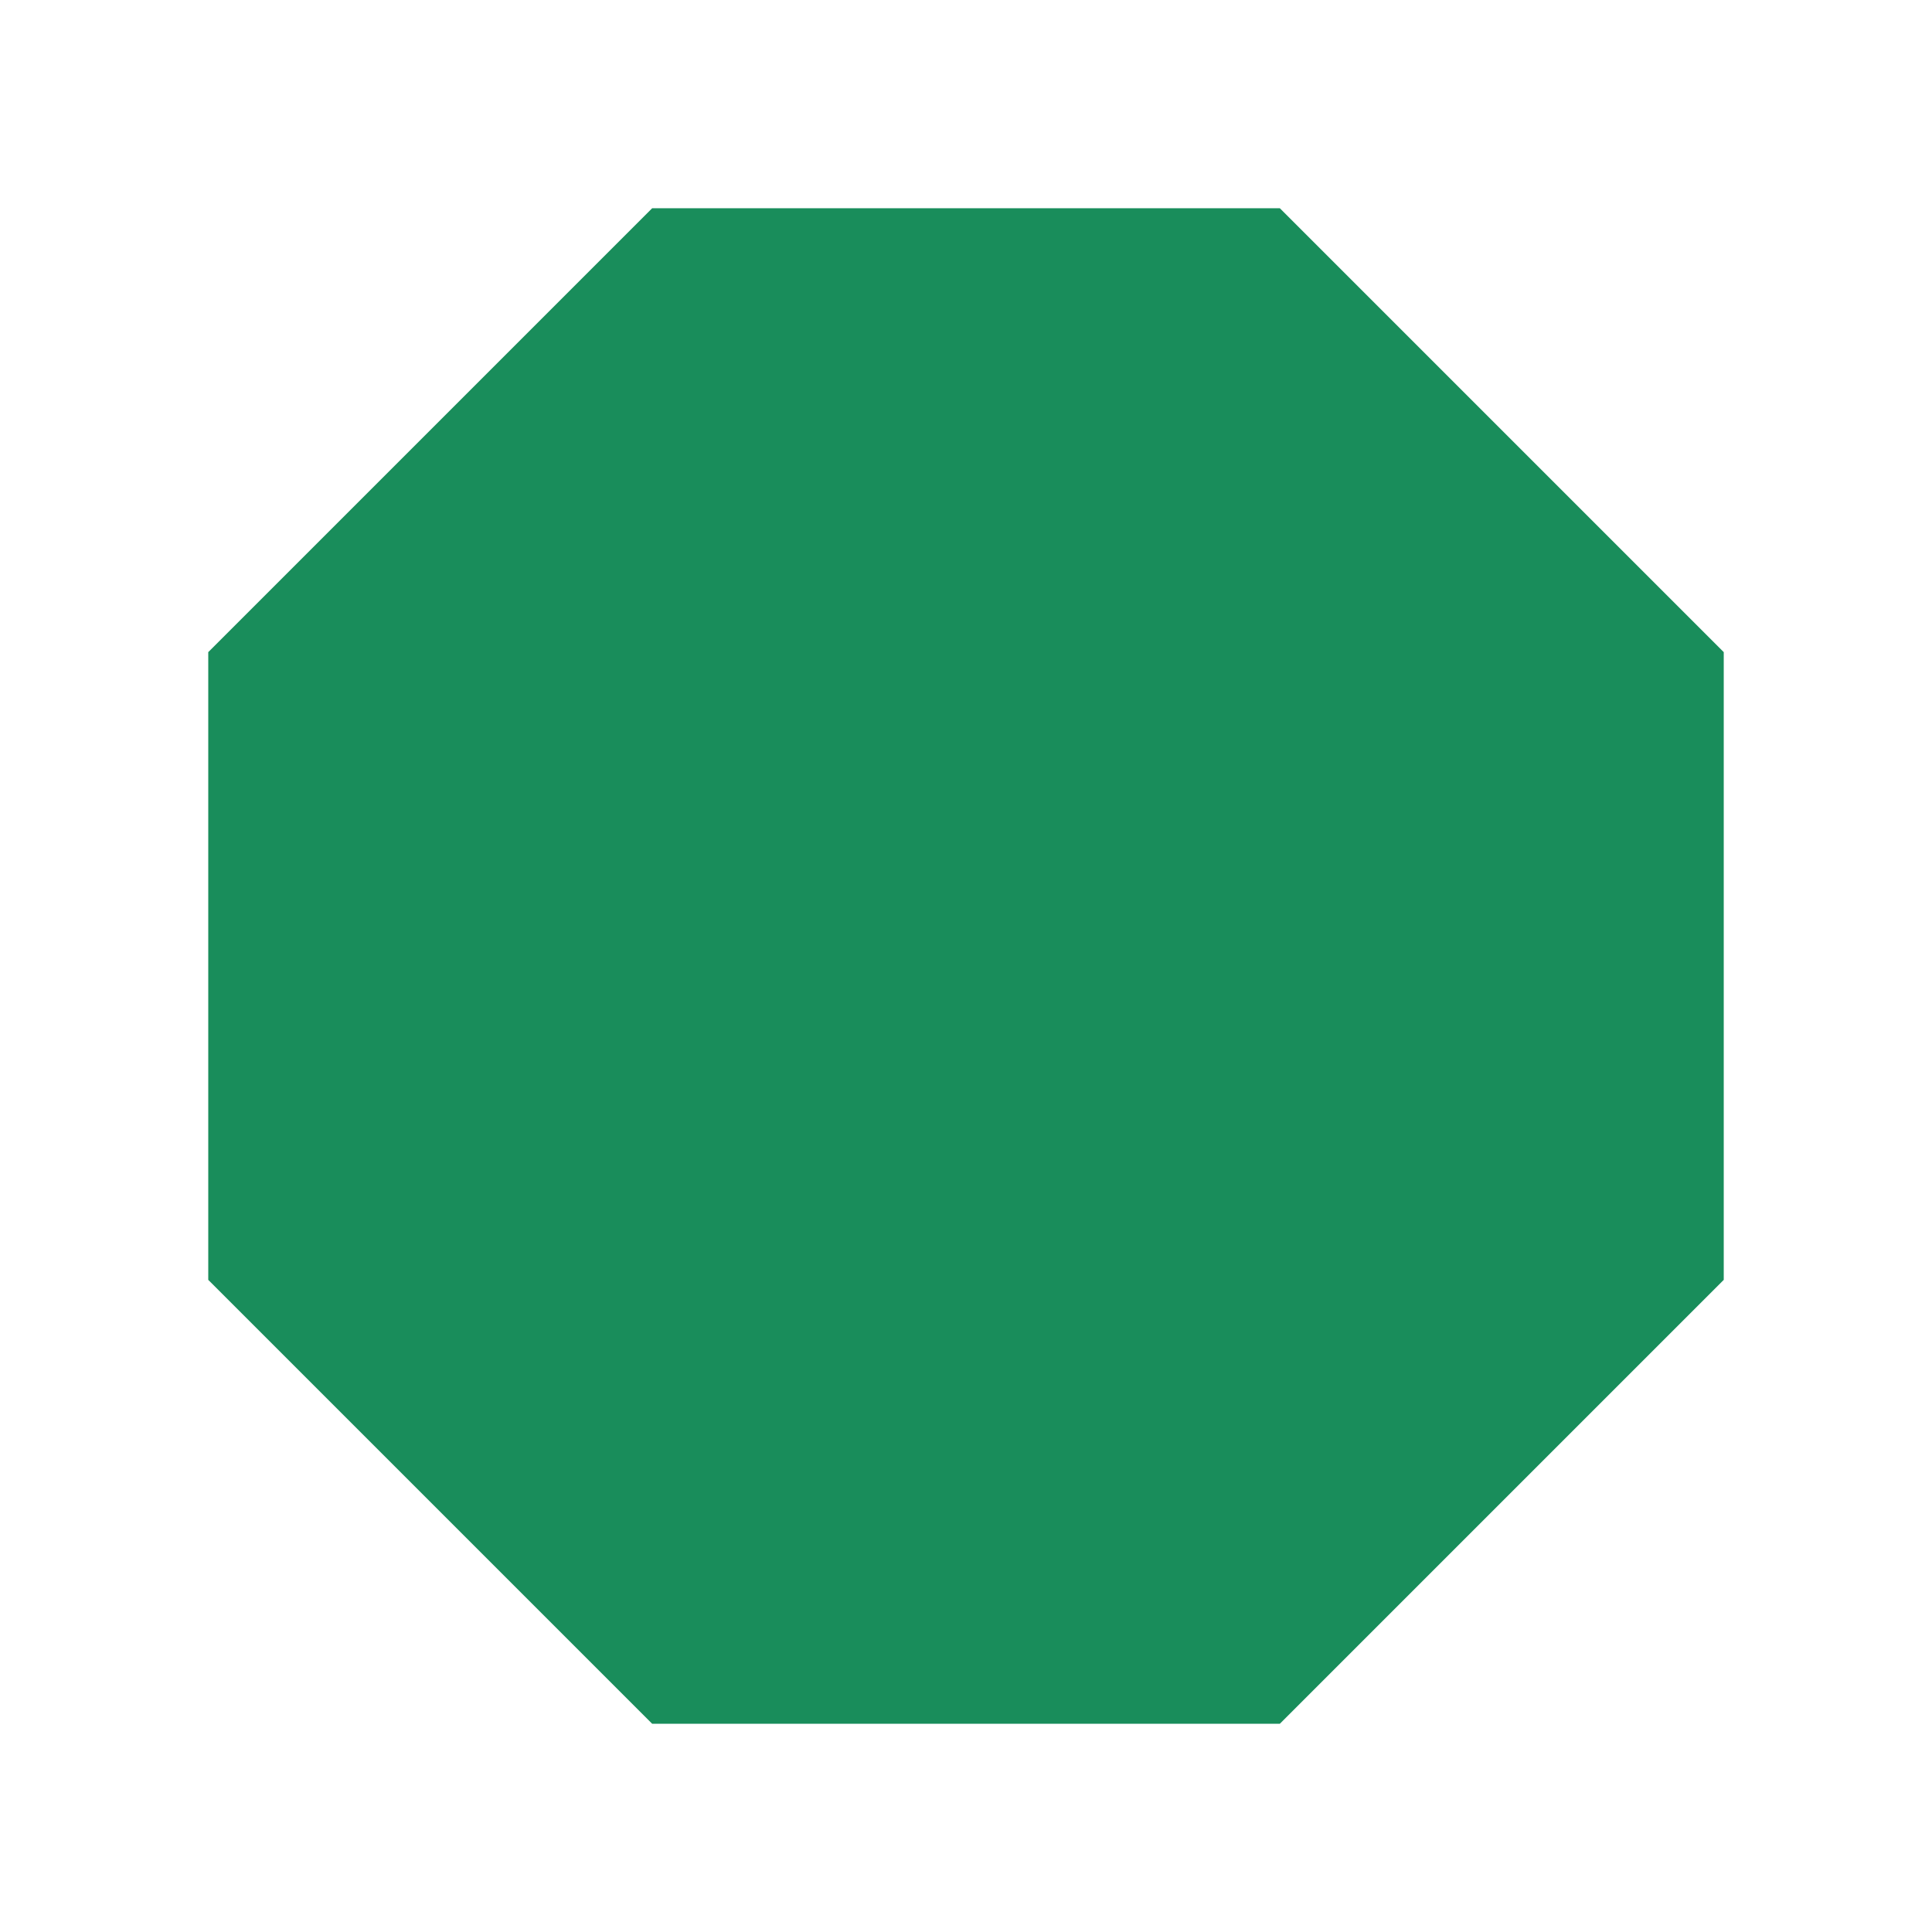
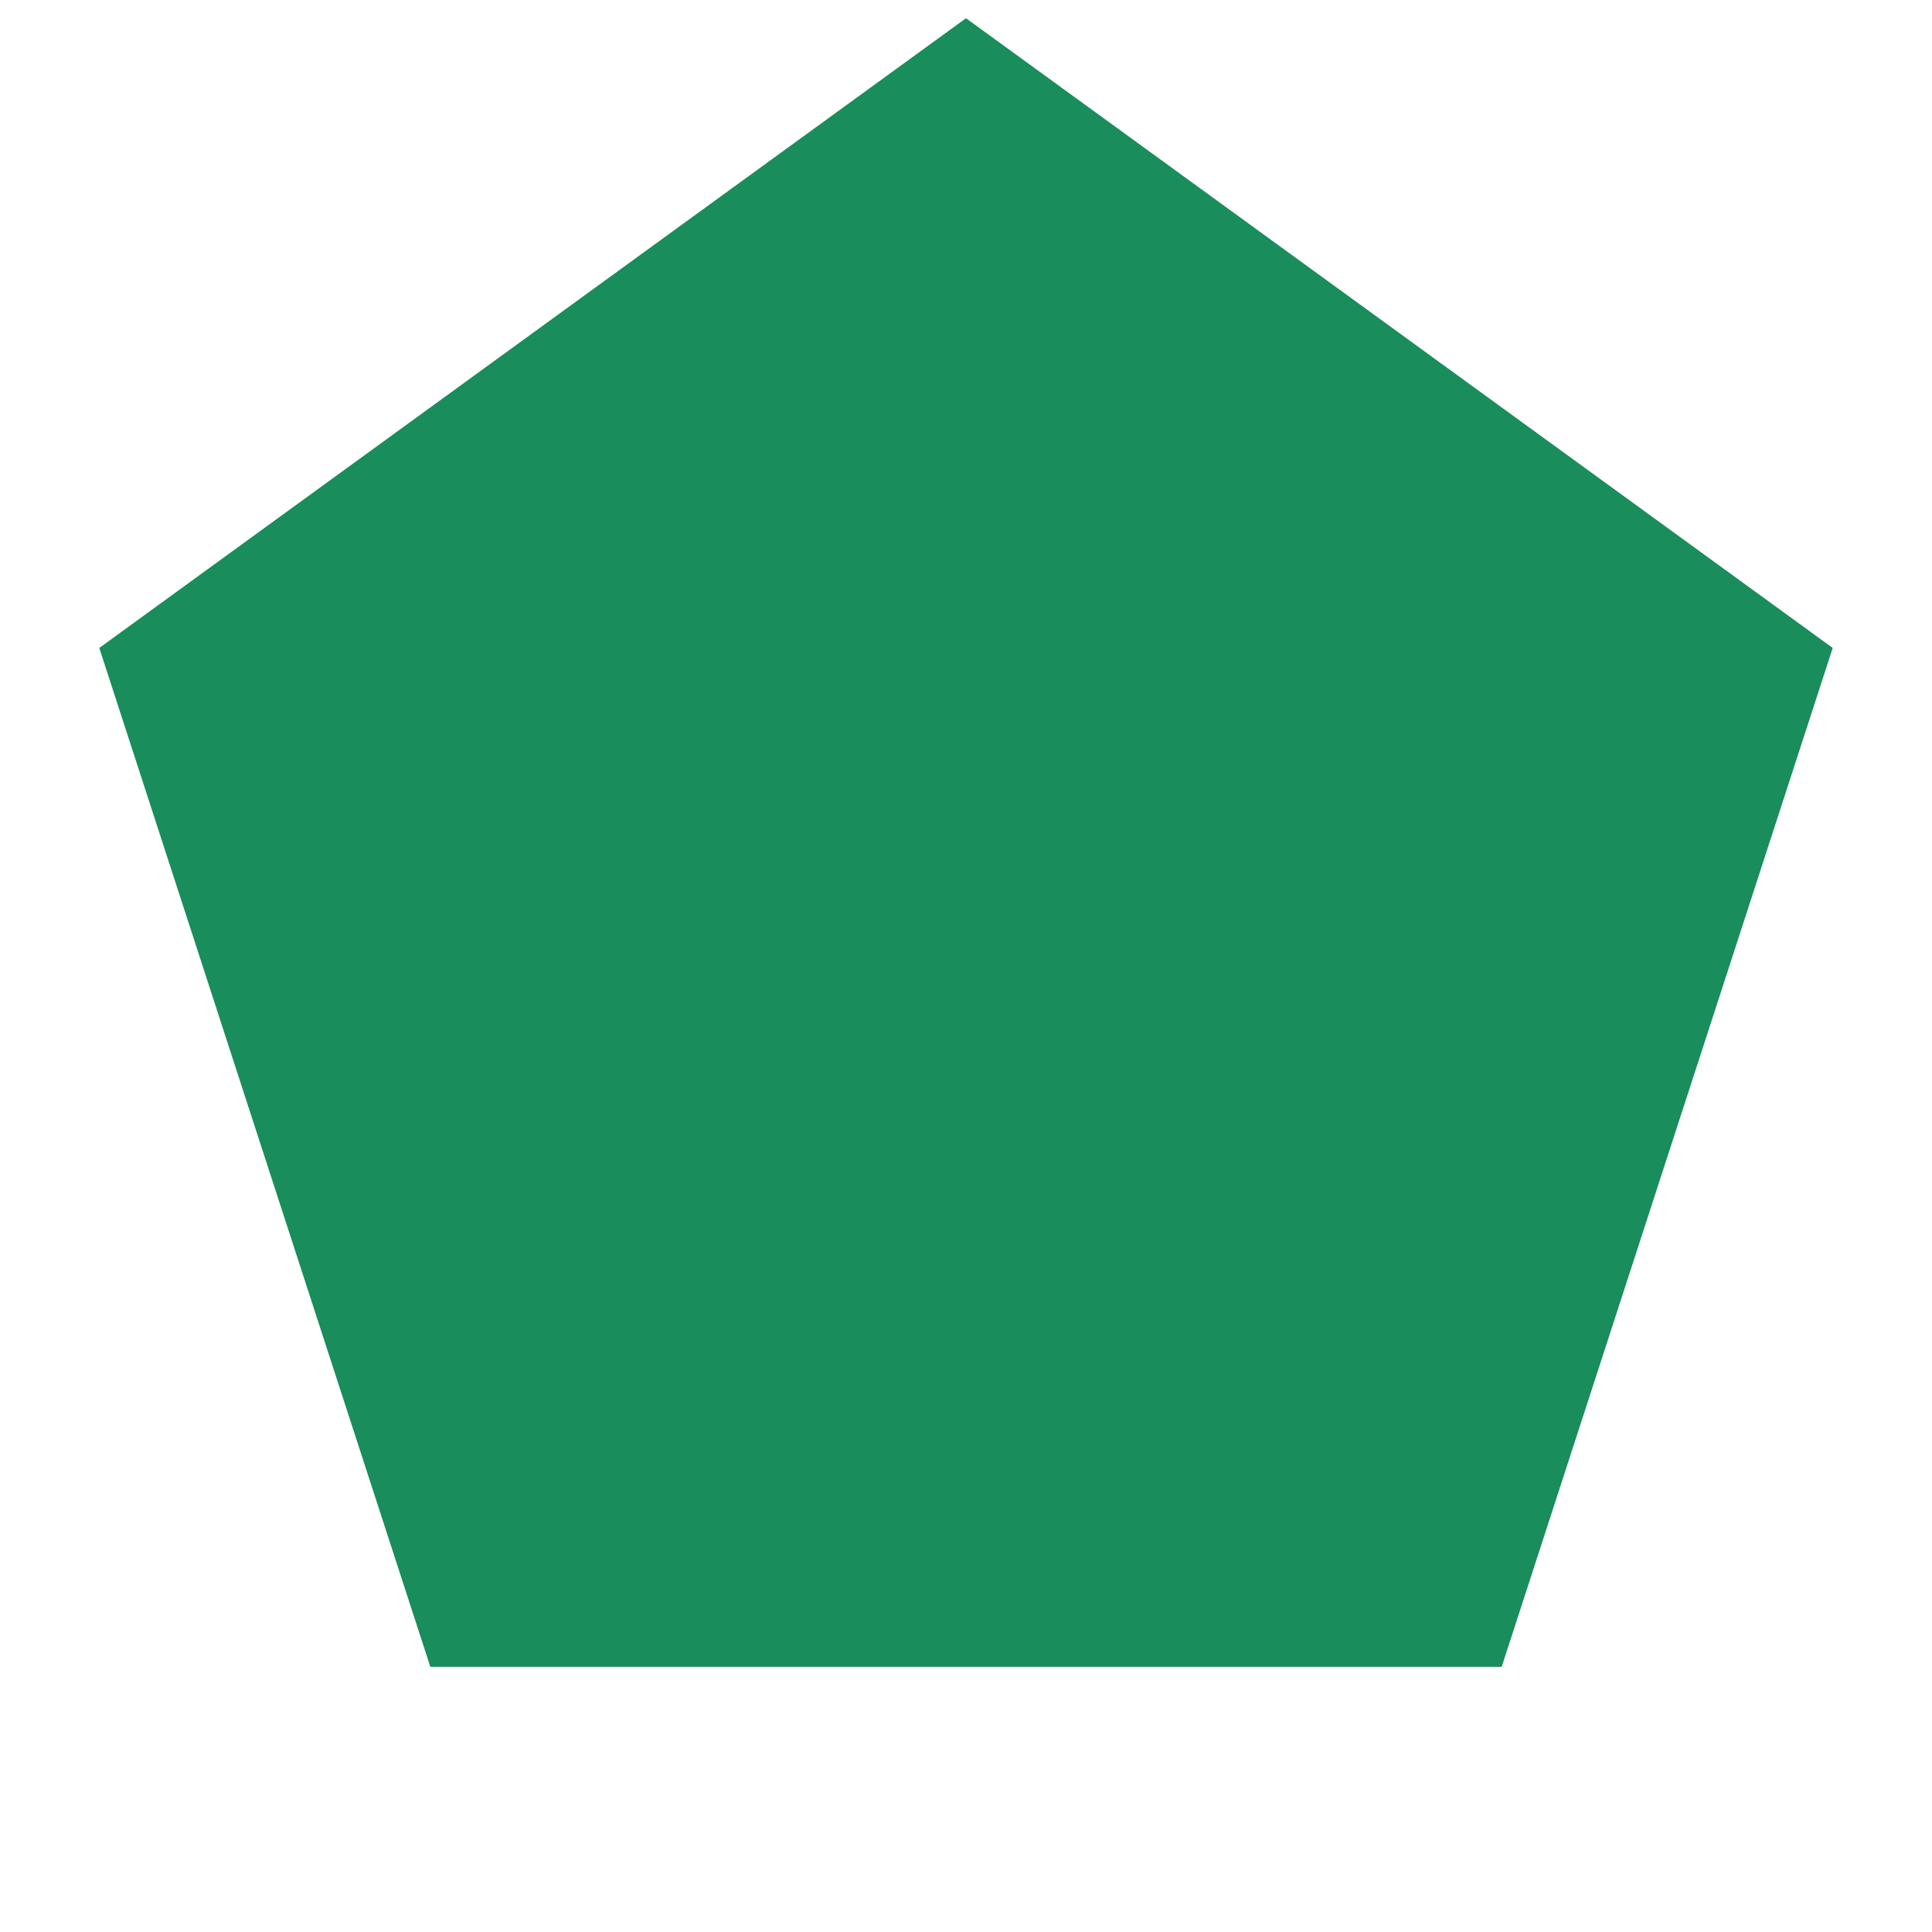
<svg xmlns="http://www.w3.org/2000/svg" width="72pt" height="72pt" viewBox="0 0 72 72" version="1.1">
  <defs>
    <style type="text/css">*{stroke-linejoin: round; stroke-linecap: butt}</style>
  </defs>
  <g id="figure_1">
    <g id="patch_1">
      <path d="M 0 72  L 72 72  L 72 0  L 0 0  L 0 72  z " style="fill: none" />
    </g>
    <g id="axes_1">
      <g id="patch_2">
-         <path d="M 24.303 7.761  L 7.761 24.303  L 7.761 47.697  L 24.303 64.239  L 47.697 64.239  L 64.239 47.697  L 64.239 24.303  L 47.697 7.761  z " clip-path="url(#p39d214af48)" style="fill: #198d5b" />
+         <path d="M 36 0.679  L 3.7 24.147  L 16.037 62.118  L 55.963 62.118  L 68.3 24.147  z " clip-path="url(#pfa954f6ae4)" style="fill: #198d5b" />
      </g>
    </g>
  </g>
  <defs>
-     <clipPath id="p39d214af48">
+     <clipPath id="pfa954f6ae4">
      <rect x="0" y="0" width="72" height="72" />
    </clipPath>
  </defs>
</svg>
